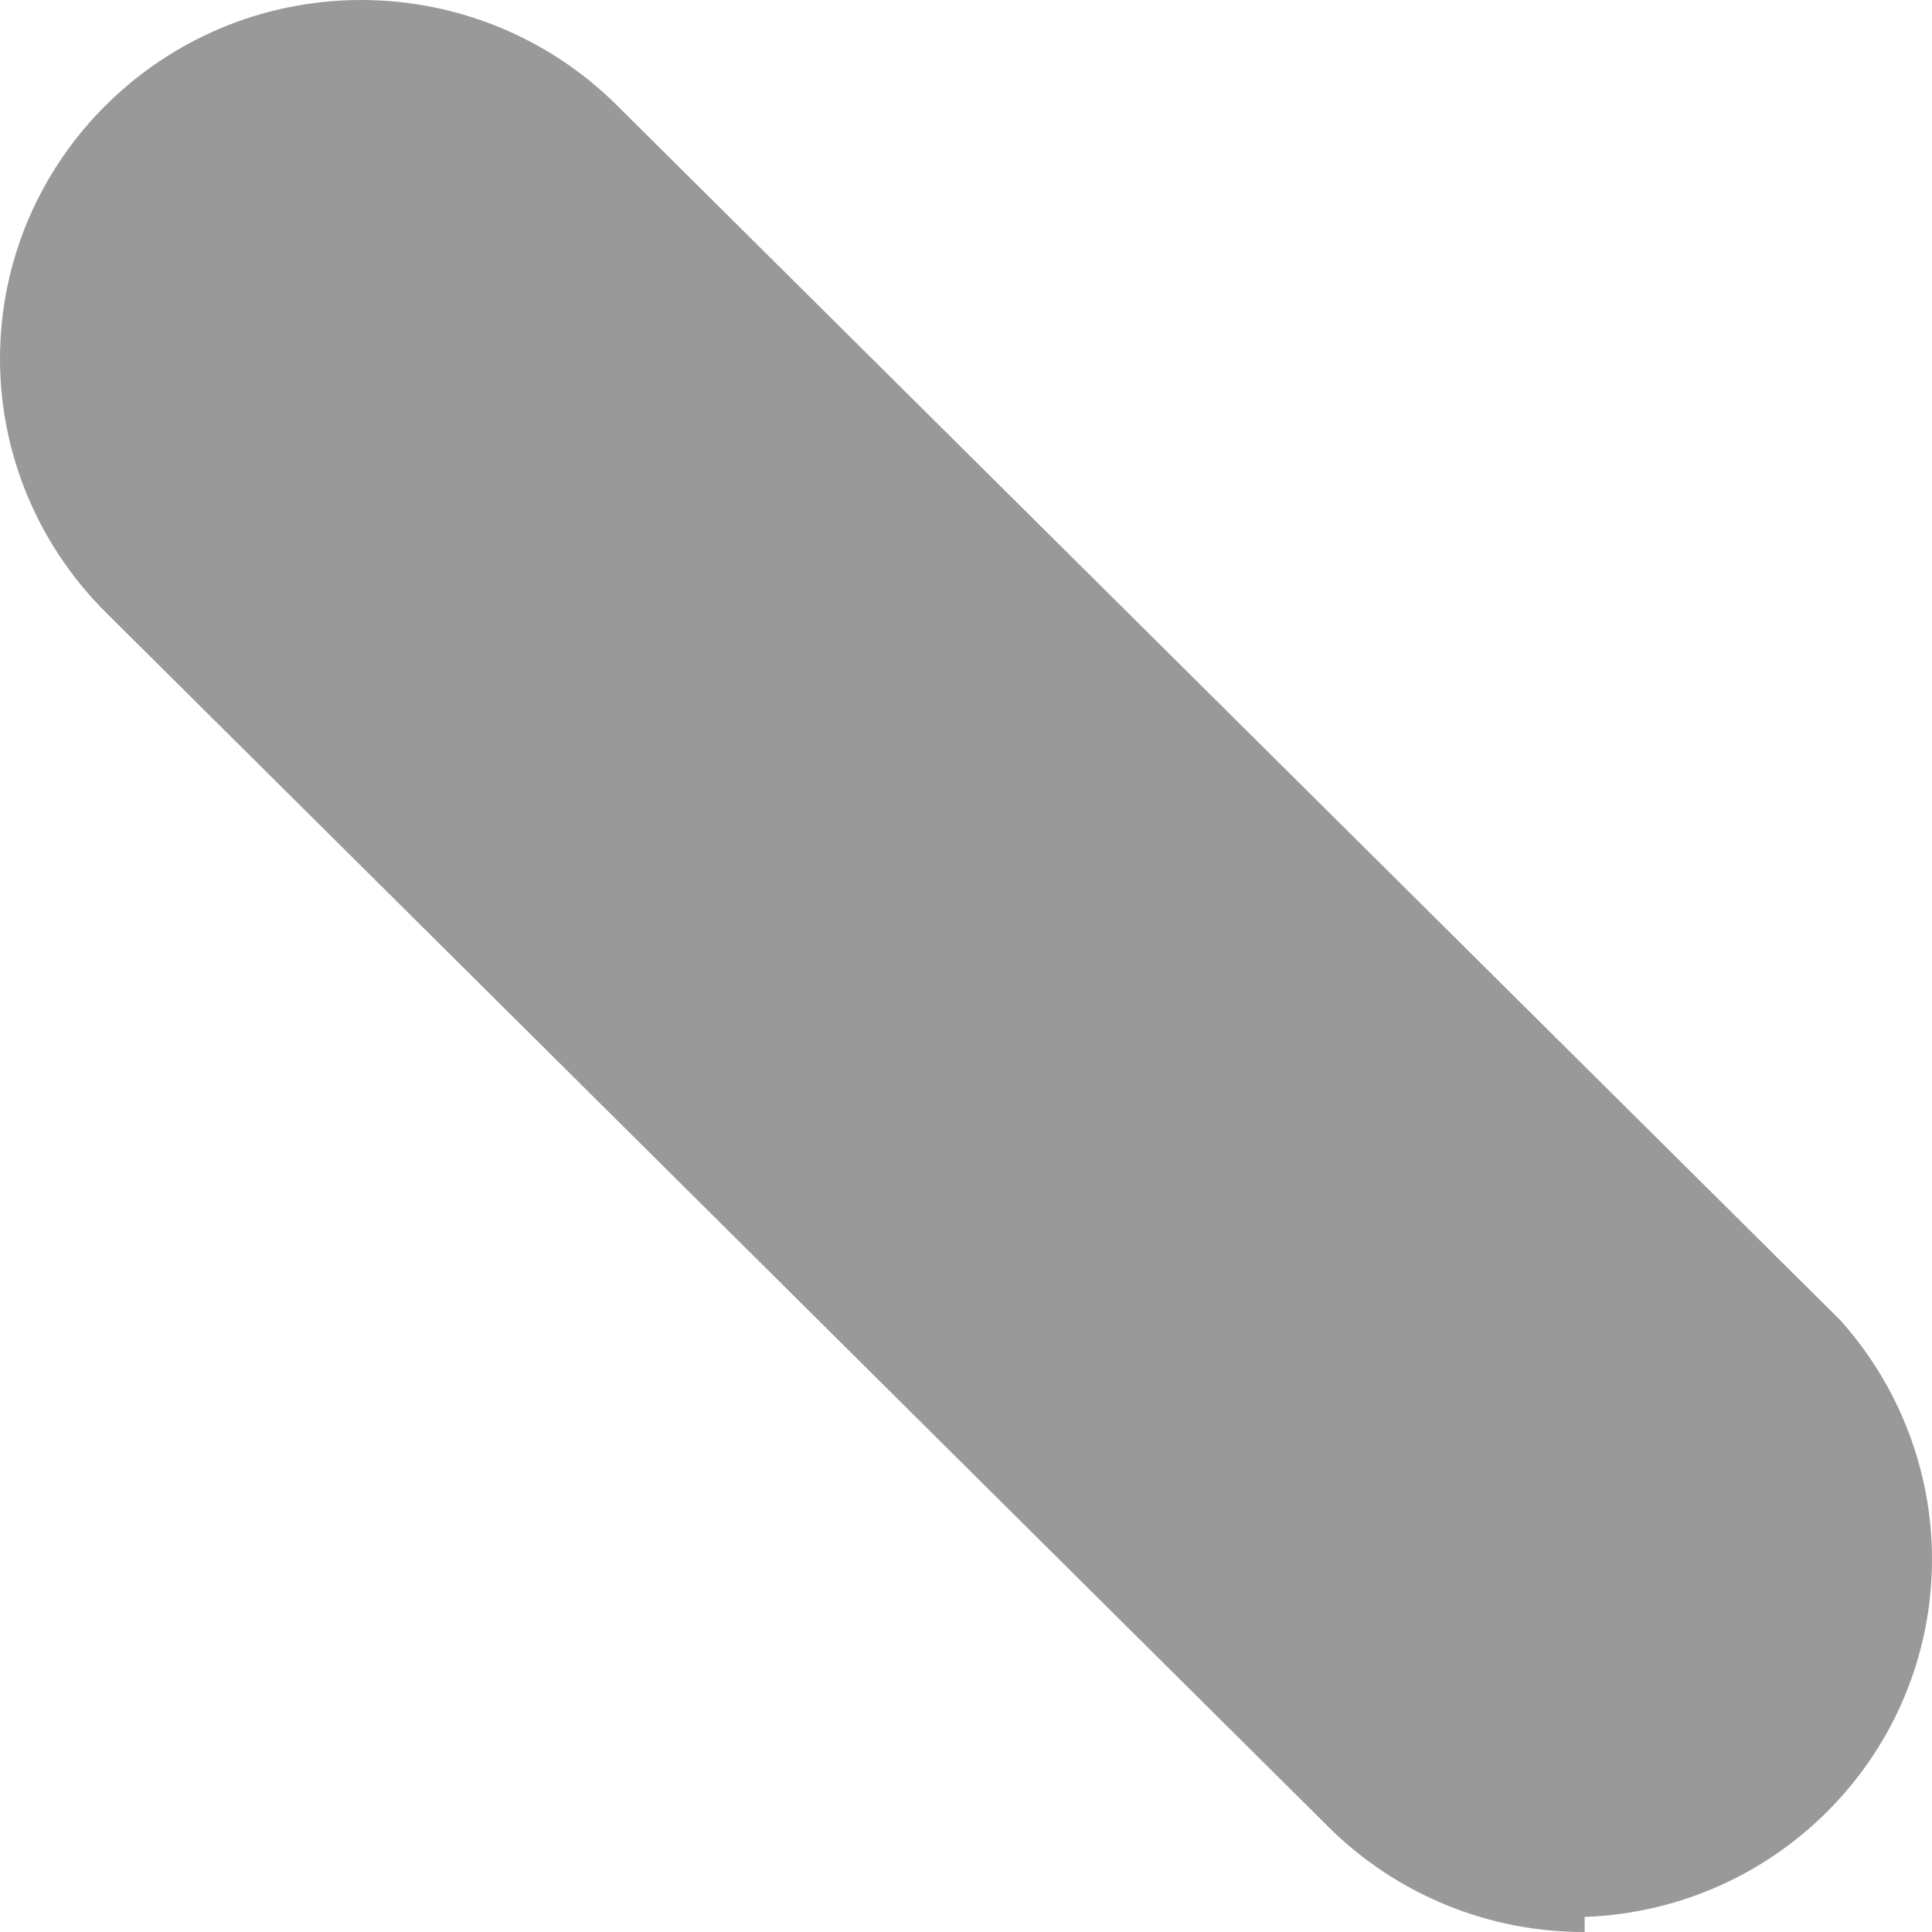
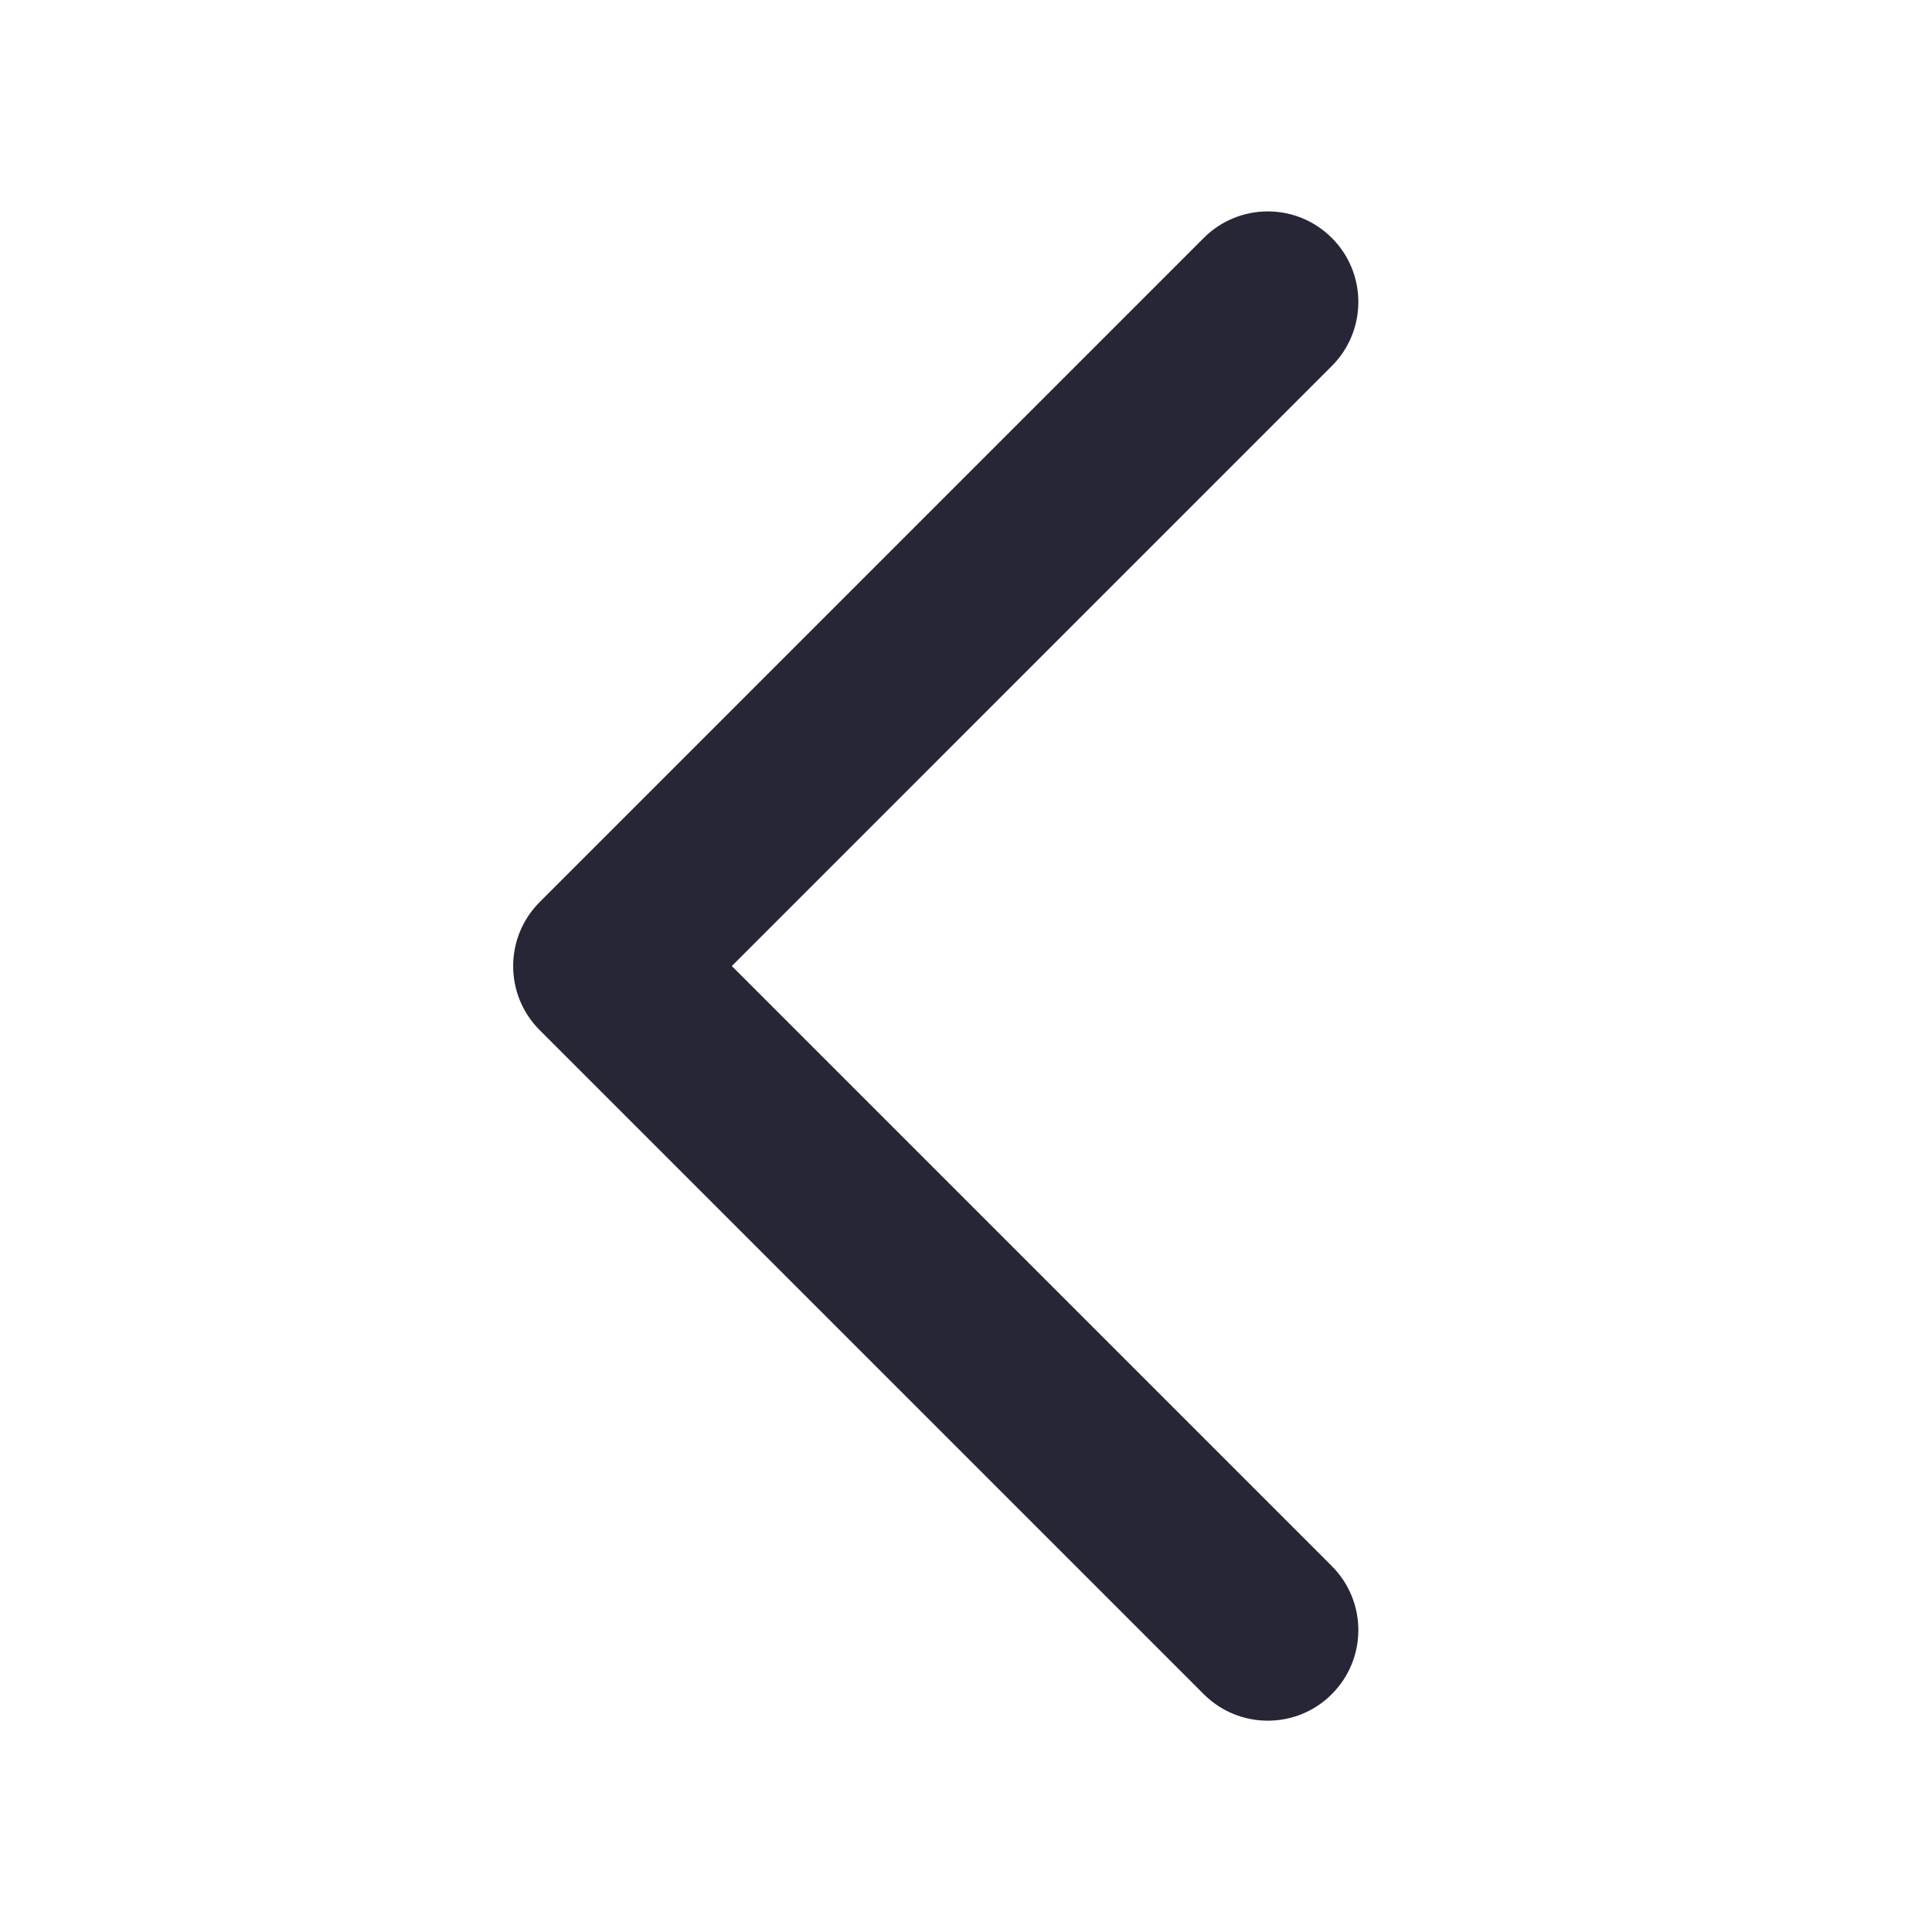
- <svg xmlns="http://www.w3.org/2000/svg" version="1.1" width="5px" height="5px">
-   <g transform="matrix(1 0 0 1 -38 -45 )">
-     <path d="M 4.101 4.961  L 4.101 5  C 3.853 5.001  3.615 4.903  3.44 4.73  L 0.274 1.585  C 0.099 1.411  0 1.175  0 0.929  C 0 0.416  0.419 0  0.935 0  C 1.183 0  1.421 0.098  1.596 0.272  L 4.762 3.416  C 4.915 3.586  5 3.807  5 4.035  C 5 4.534  4.603 4.943  4.101 4.961  Z " fill-rule="nonzero" fill="#999999" stroke="none" transform="matrix(1 0 0 1 38 45 )" />
+ <svg xmlns="http://www.w3.org/2000/svg" version="1.1" width="200" height="200" viewBox="0 0 200 200">
+   <defs>
+     <style type="text/css">
+ @font-face {
+   font-family: "ifont";
+   src: url("//at.alicdn.com/t/font_1442373896_4754455.eot?#iefix") format("embedded-opentype"), url("//at.alicdn.com/t/font_1442373896_4754455.woff") format("woff"), url("//at.alicdn.com/t/font_1442373896_4754455.ttf") format("truetype"), url("//at.alicdn.com/t/font_1442373896_4754455.svg#ifont") format("svg");
+ }
+ 
+ </style>
+   </defs>
+   <g class="transform-group">
+     <g transform="scale(0.1953125, 0.1953125)">
+       <path d="M671.968 912c-12.287 0-24.576-4.672-33.952-14.047L286.048 545.984c-18.752-18.719-18.752-49.12 0-67.872L638.017 126.111c18.752-18.752 49.12-18.752 67.872 0 18.752 18.719 18.752 49.12 0 67.872l-318.017 318.048L705.889 830.048c18.752 18.752 18.752 49.12 0 67.872C696.545 907.328 684.256 912 671.968 912z" fill="#272636" />
+     </g>
  </g>
</svg>
